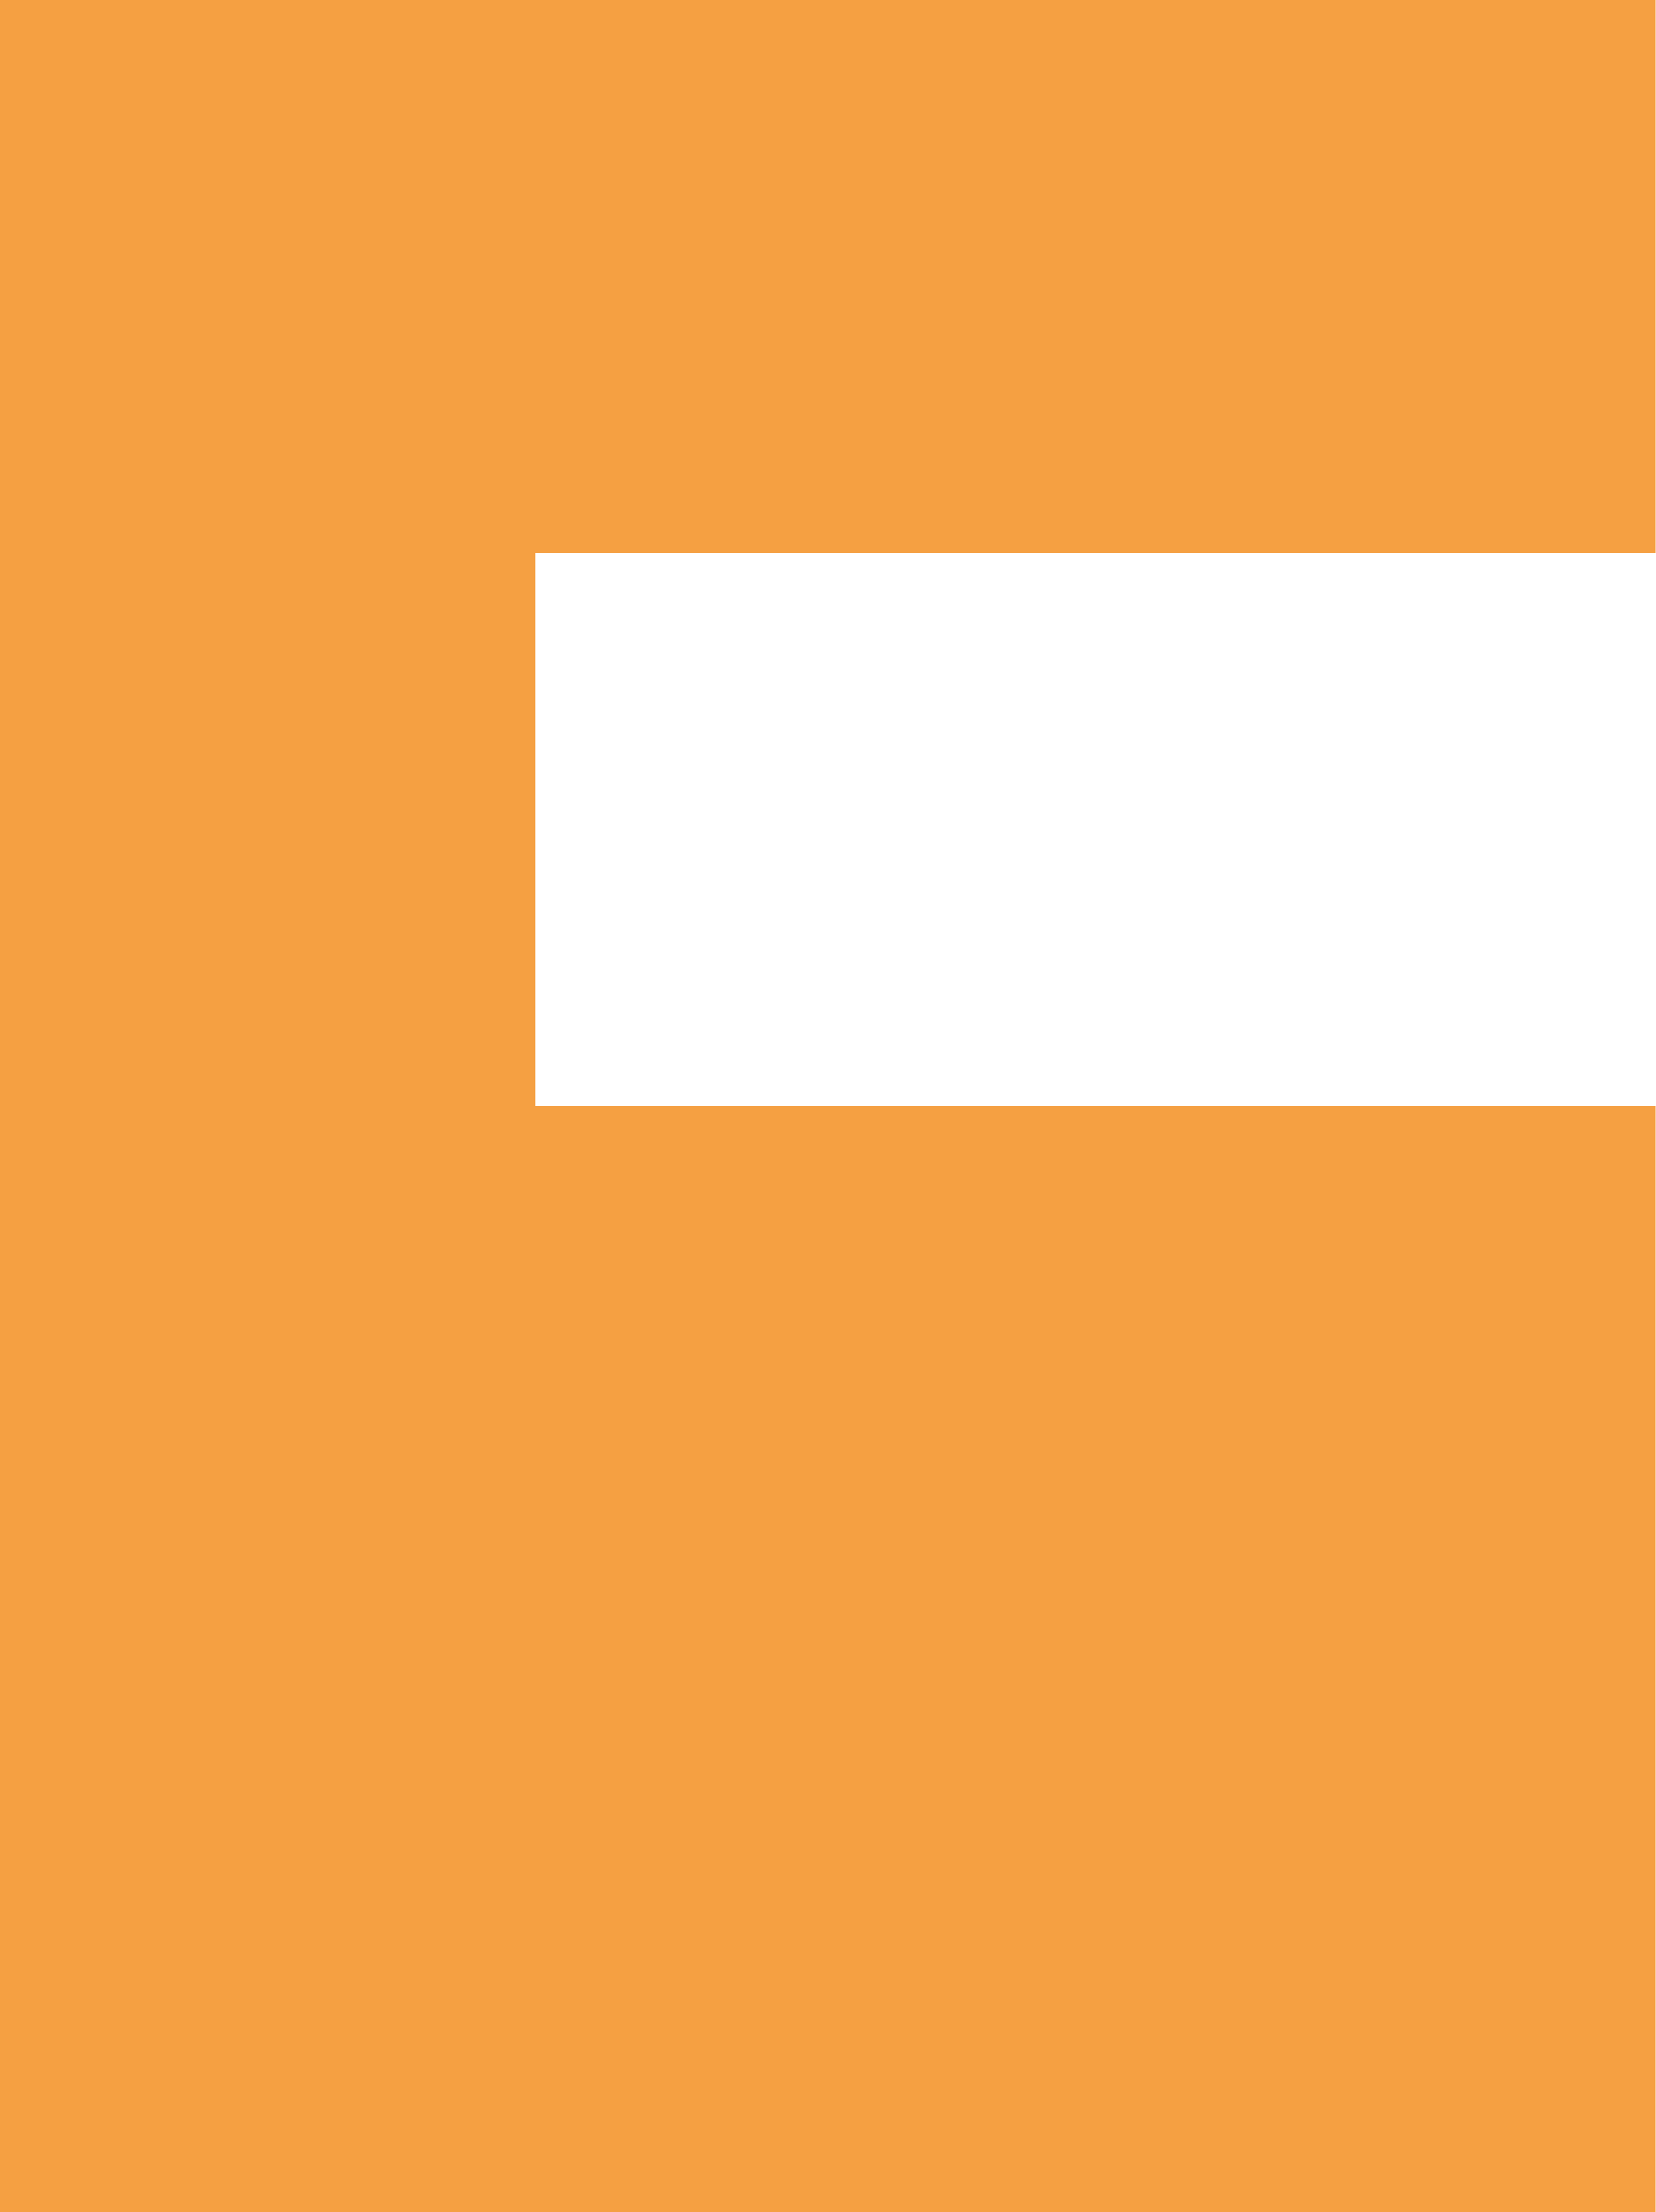
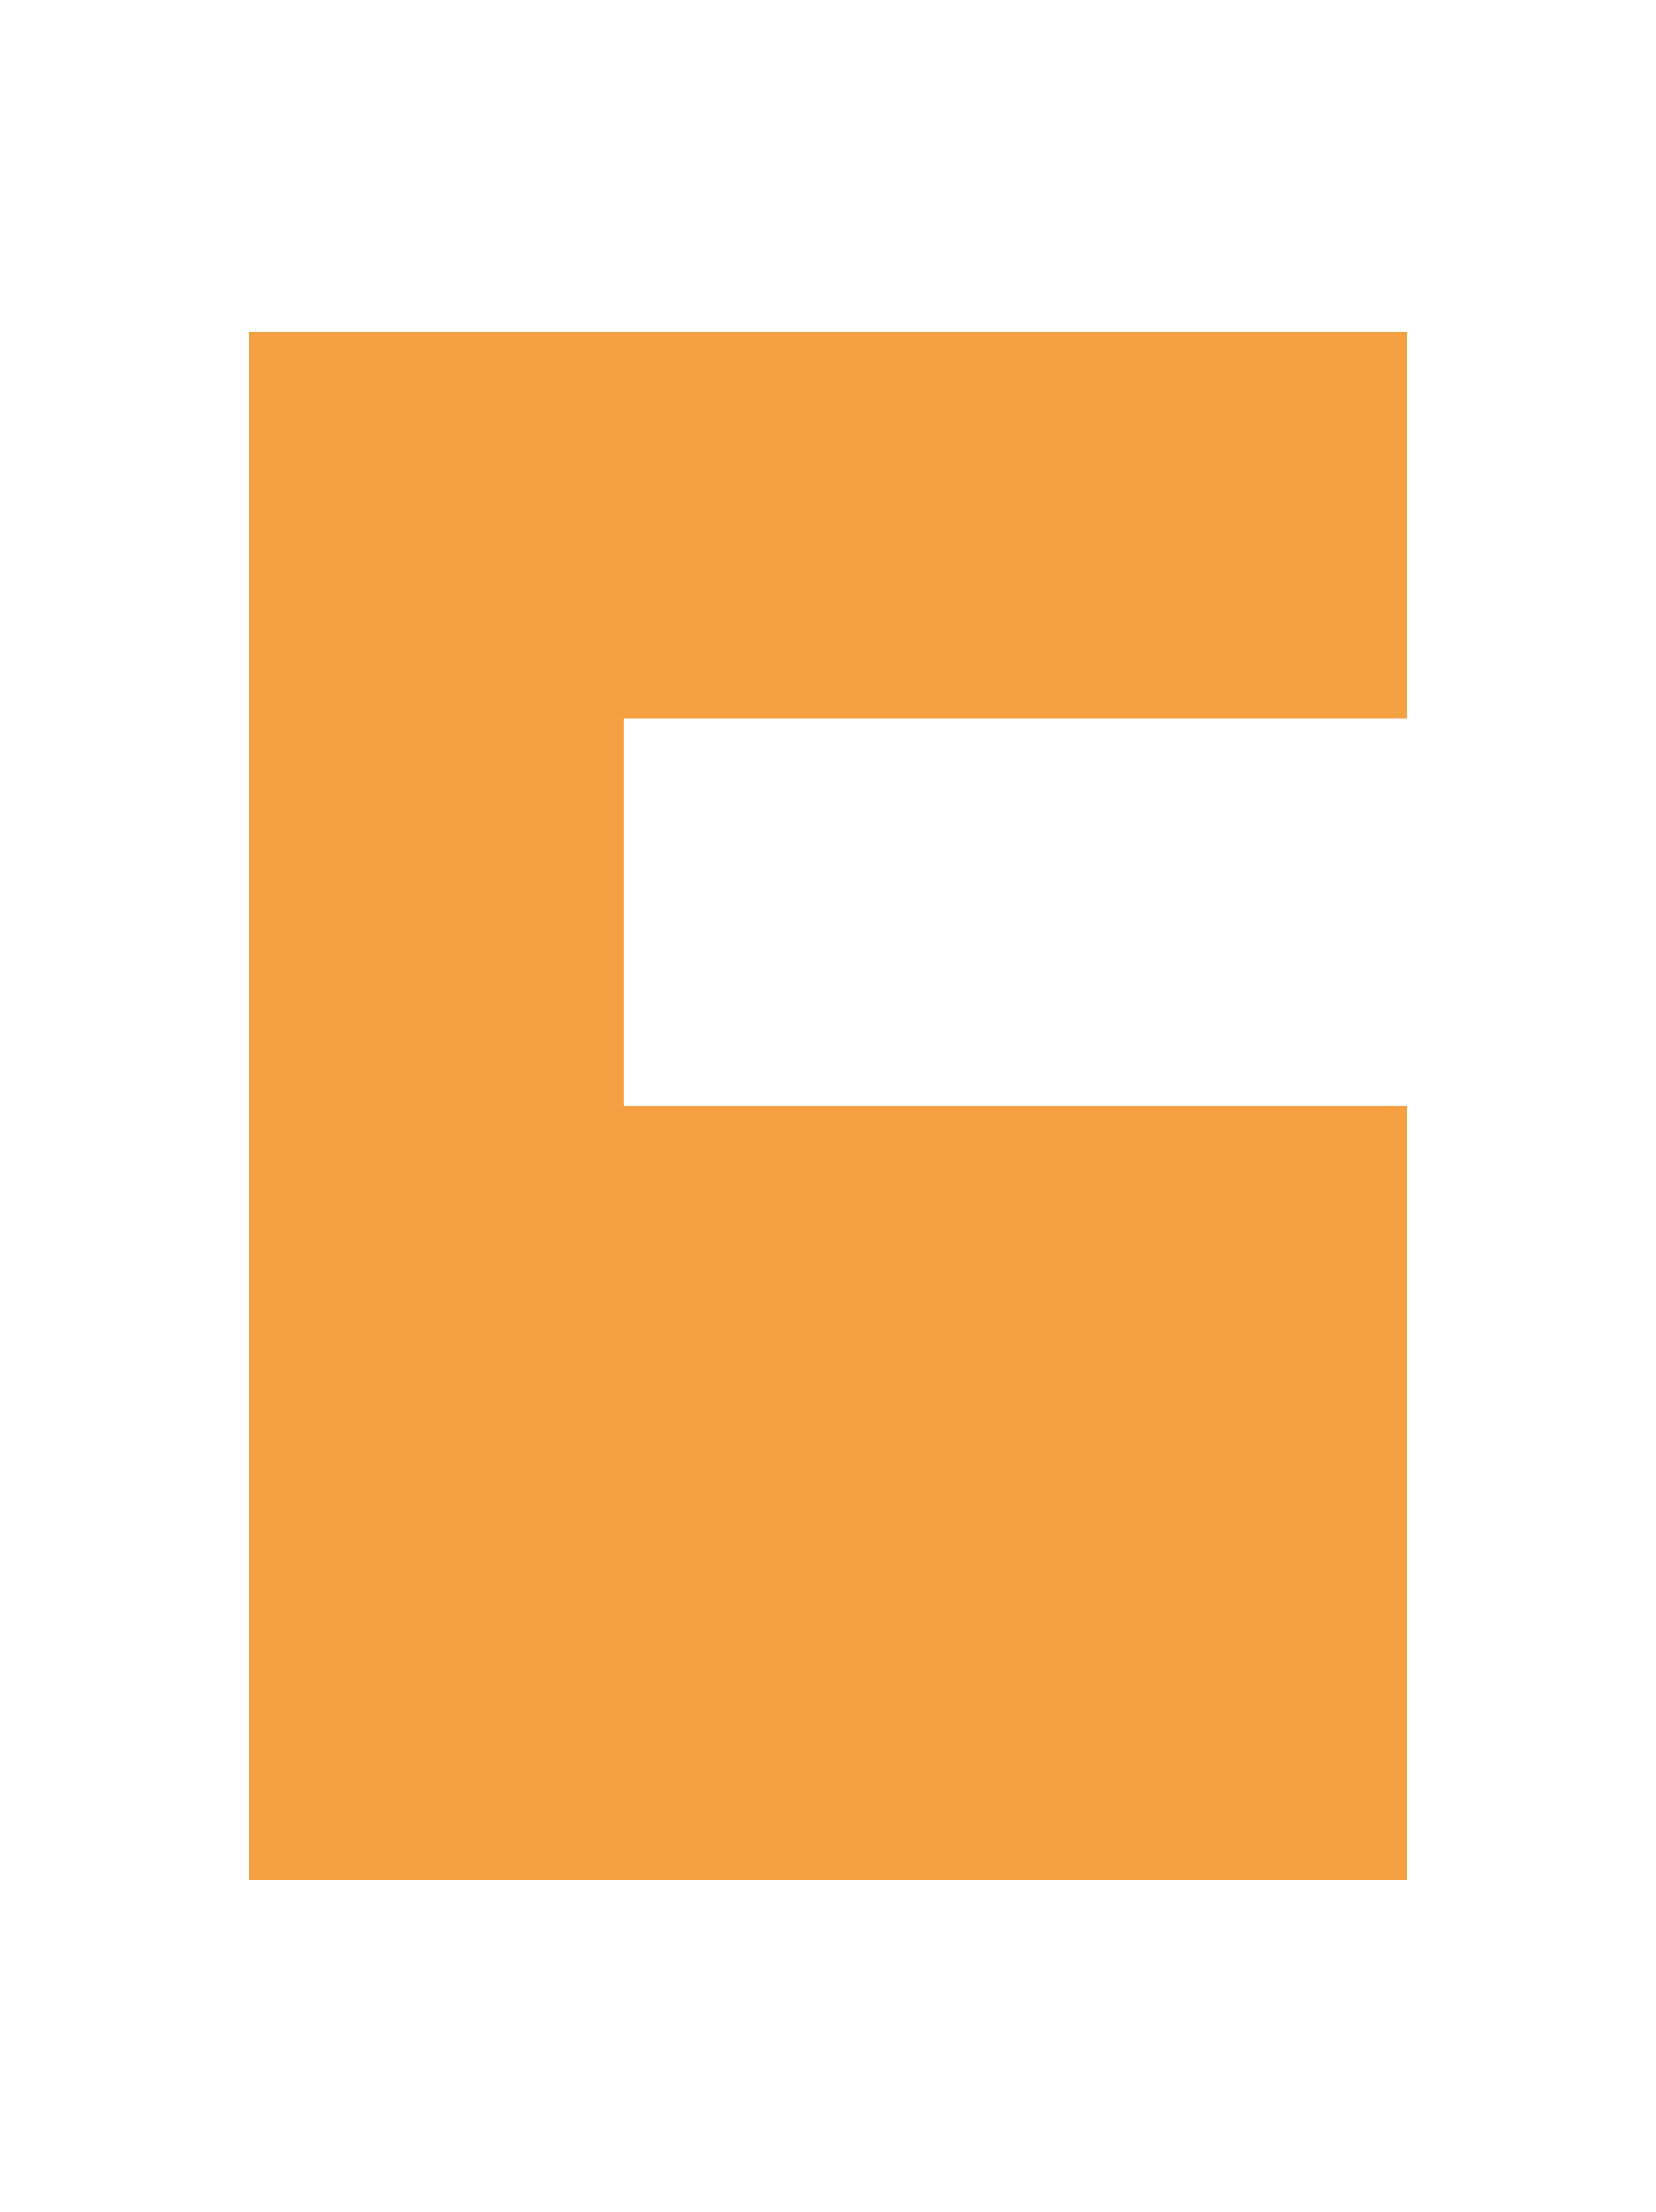
- <svg xmlns="http://www.w3.org/2000/svg" id="Capa_2" viewBox="0 0 53.9 72">
-   <defs>
-     <style>.cls-1{fill:#f5a042;}</style>
-   </defs>
+ <svg xmlns="http://www.w3.org/2000/svg" version="1.1" id="Capa_2_00000132806765181143832290000012115906520118046888_" x="0px" y="0px" viewBox="0 0 53.9 72" style="enable-background:new 0 0 53.9 72;" xml:space="preserve">
+   <style type="text/css">
+ 	.st0{fill:#F5A042;}
+ </style>
  <g id="Capa_1-2">
-     <polygon class="cls-1" points="17.43 18 17.43 36 53.9 36 53.9 72 0 72 0 0 53.9 0 53.9 18 17.43 18" />
+     <polygon class="st0" points="20.3,23.4 20.3,36 45.8,36 45.8,61.2 8.1,61.2 8.1,10.8 45.8,10.8 45.8,23.4  " />
  </g>
</svg>
